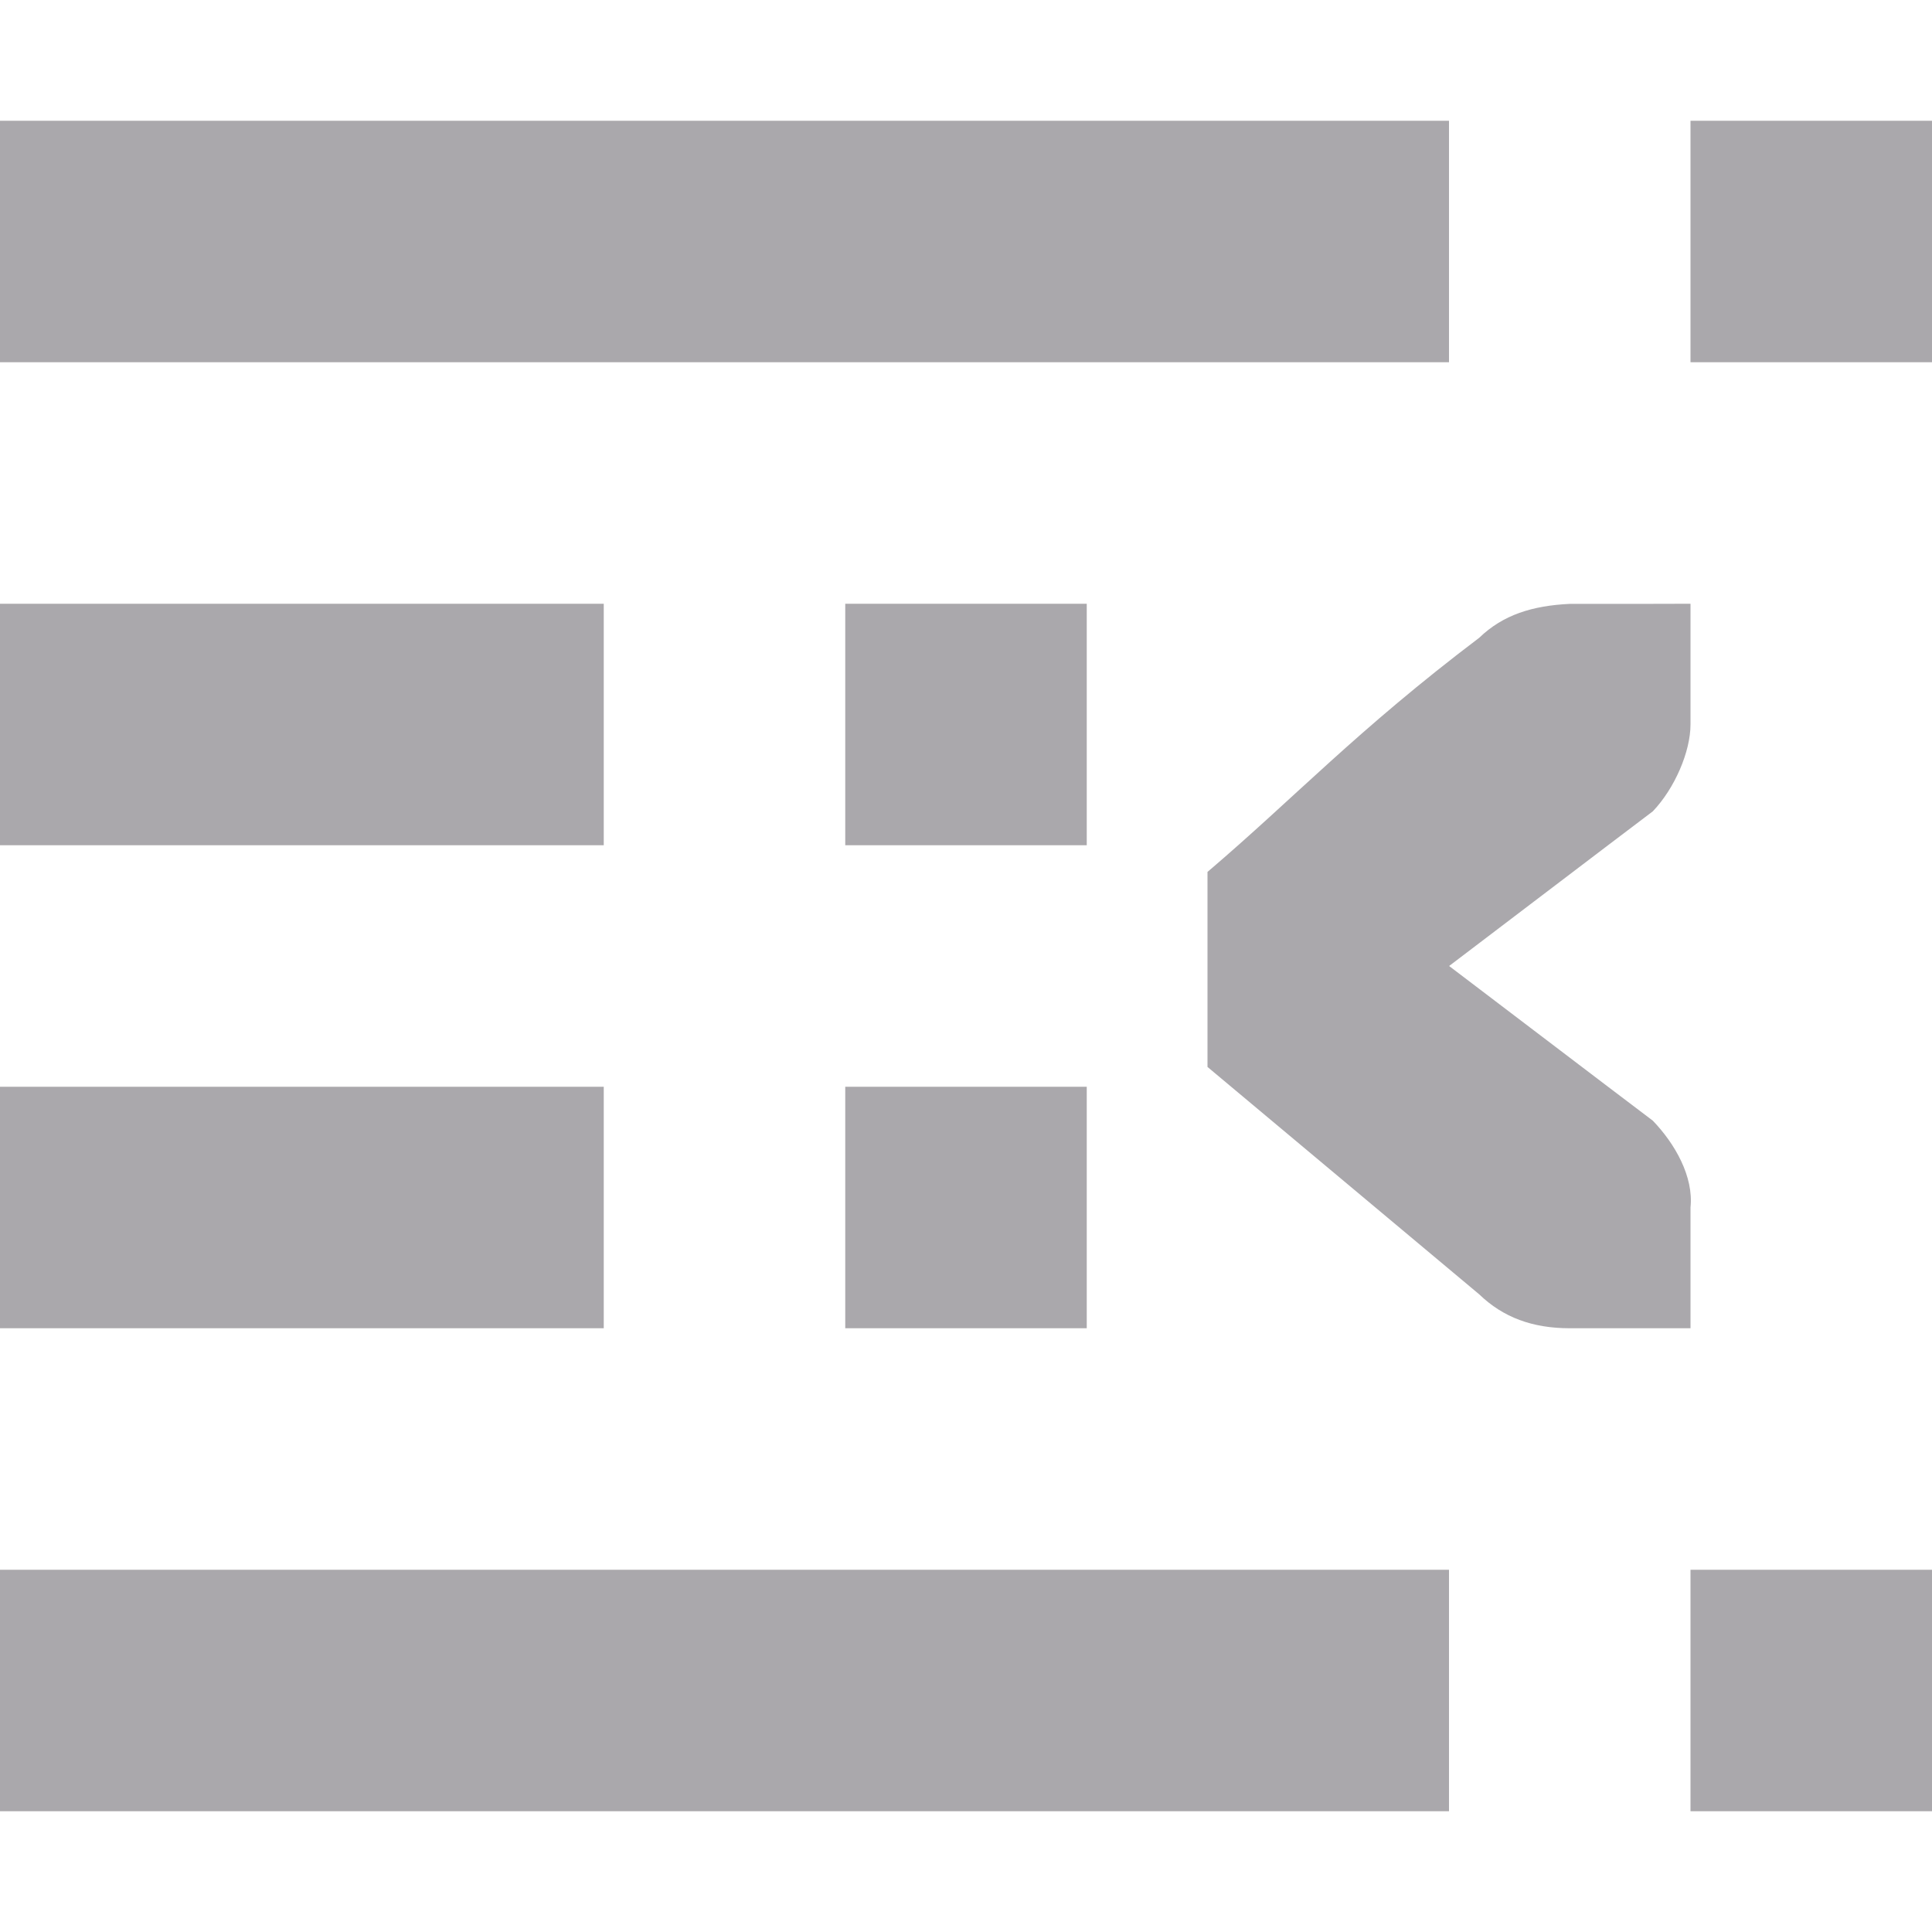
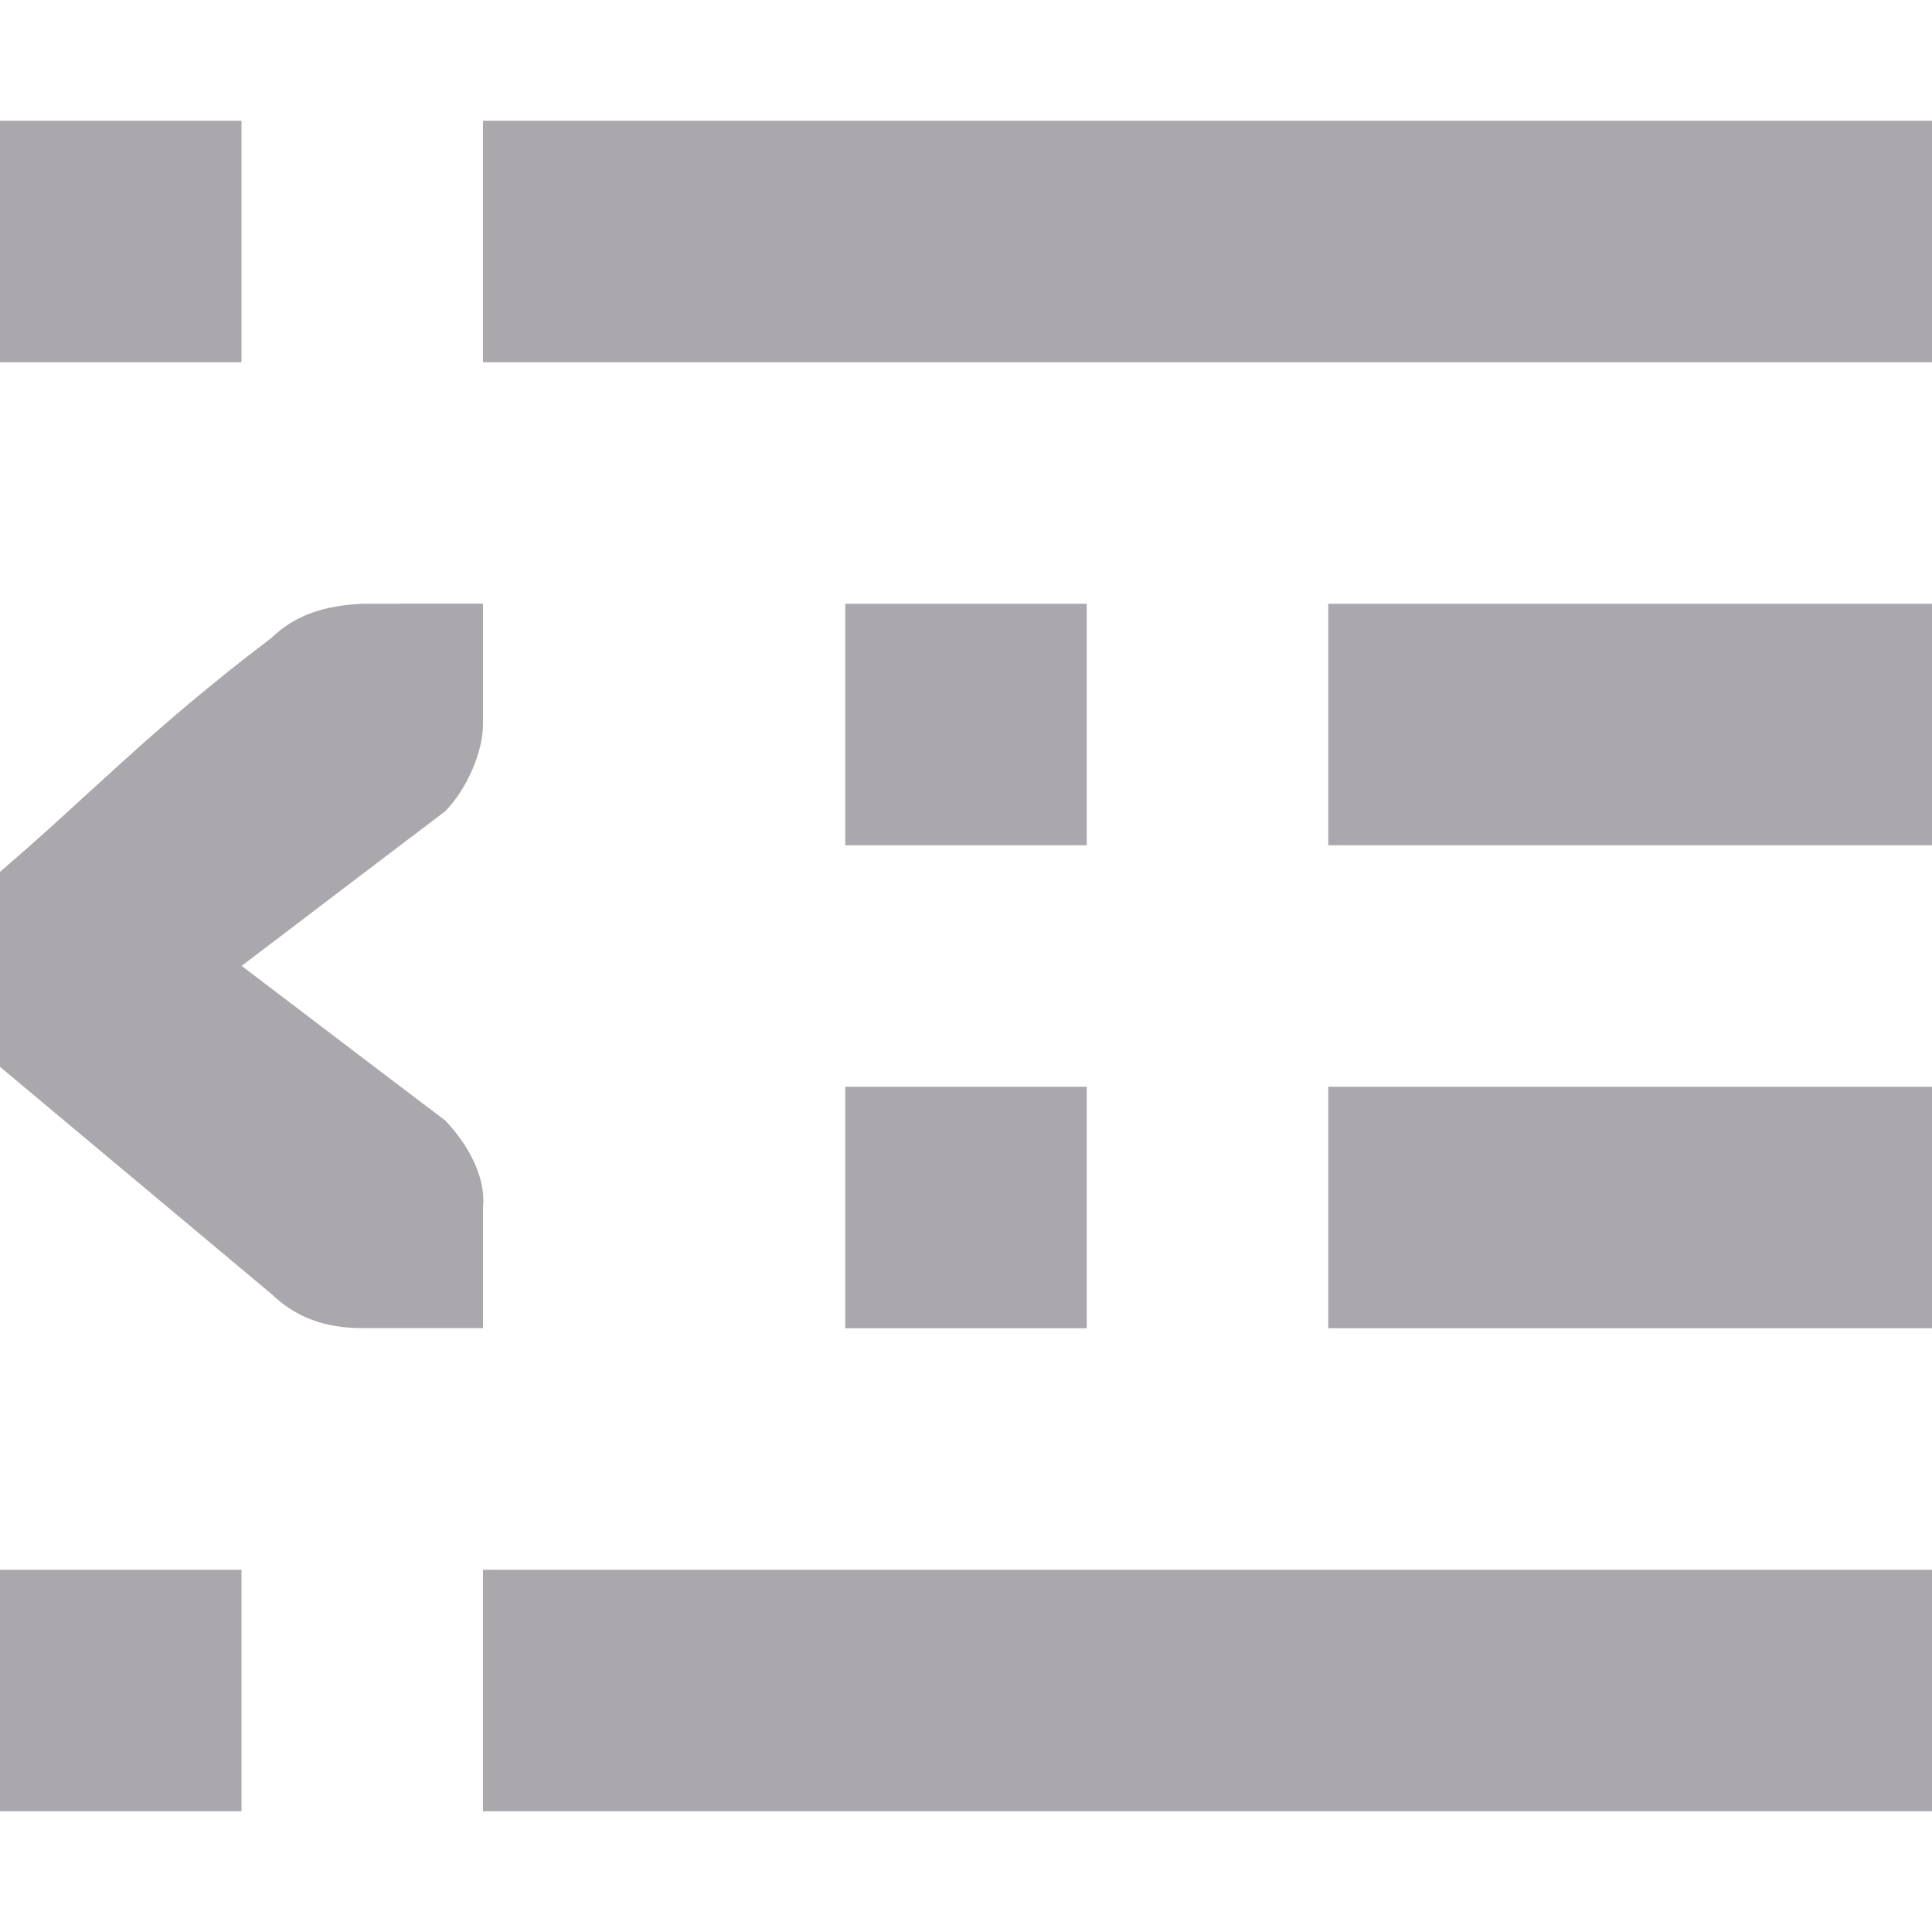
<svg xmlns="http://www.w3.org/2000/svg" viewBox="0 0 16 16">
-   <path d="m16 1v2h-2v-2zm-4 0v2h-12v-2zm-3 4v2h-2v-2zm-4 0v2h-5v-2zm9 0v1c0 .224-.13.528-.312.719l-.371.281-1.316 1 1.316 1 .371.281c.183.19.339.463.312.719v1h-.412-.588c-.309 0-.552-.09-.75-.281l-2.25-1.883v-1.615c.725-.618 1.234-1.17 2.25-1.939.198-.191.441-.266.75-.281h.588zm-5 4v2h-2v-2zm-4 0v2h-5v-2zm11 4v2h-2v-2zm-4 0v2h-12v-2z" fill="#aaa8ac" />
+   <path d="m0 1v2h2v-2zm4 0v2h12v-2zm-1 4c-.309.015-.552.09-.75.281-1.016.77-1.525 1.321-2.25 1.939v1.615l2.25 1.883c.198.191.441.281.75.281h.588.412v-1c.026-.256-.13-.528-.312-.719l-.371-.281-1.316-1 1.316-1 .371-.281c.183-.19.312-.495.312-.719v-1h-.412zm4 0v2h2v-2zm4 0v2h5v-2zm-4 4v2h2v-2zm4 0v2h5v-2zm-11 4v2h2v-2zm4 0v2h12v-2z" fill="#aaa8ac" />
</svg>
